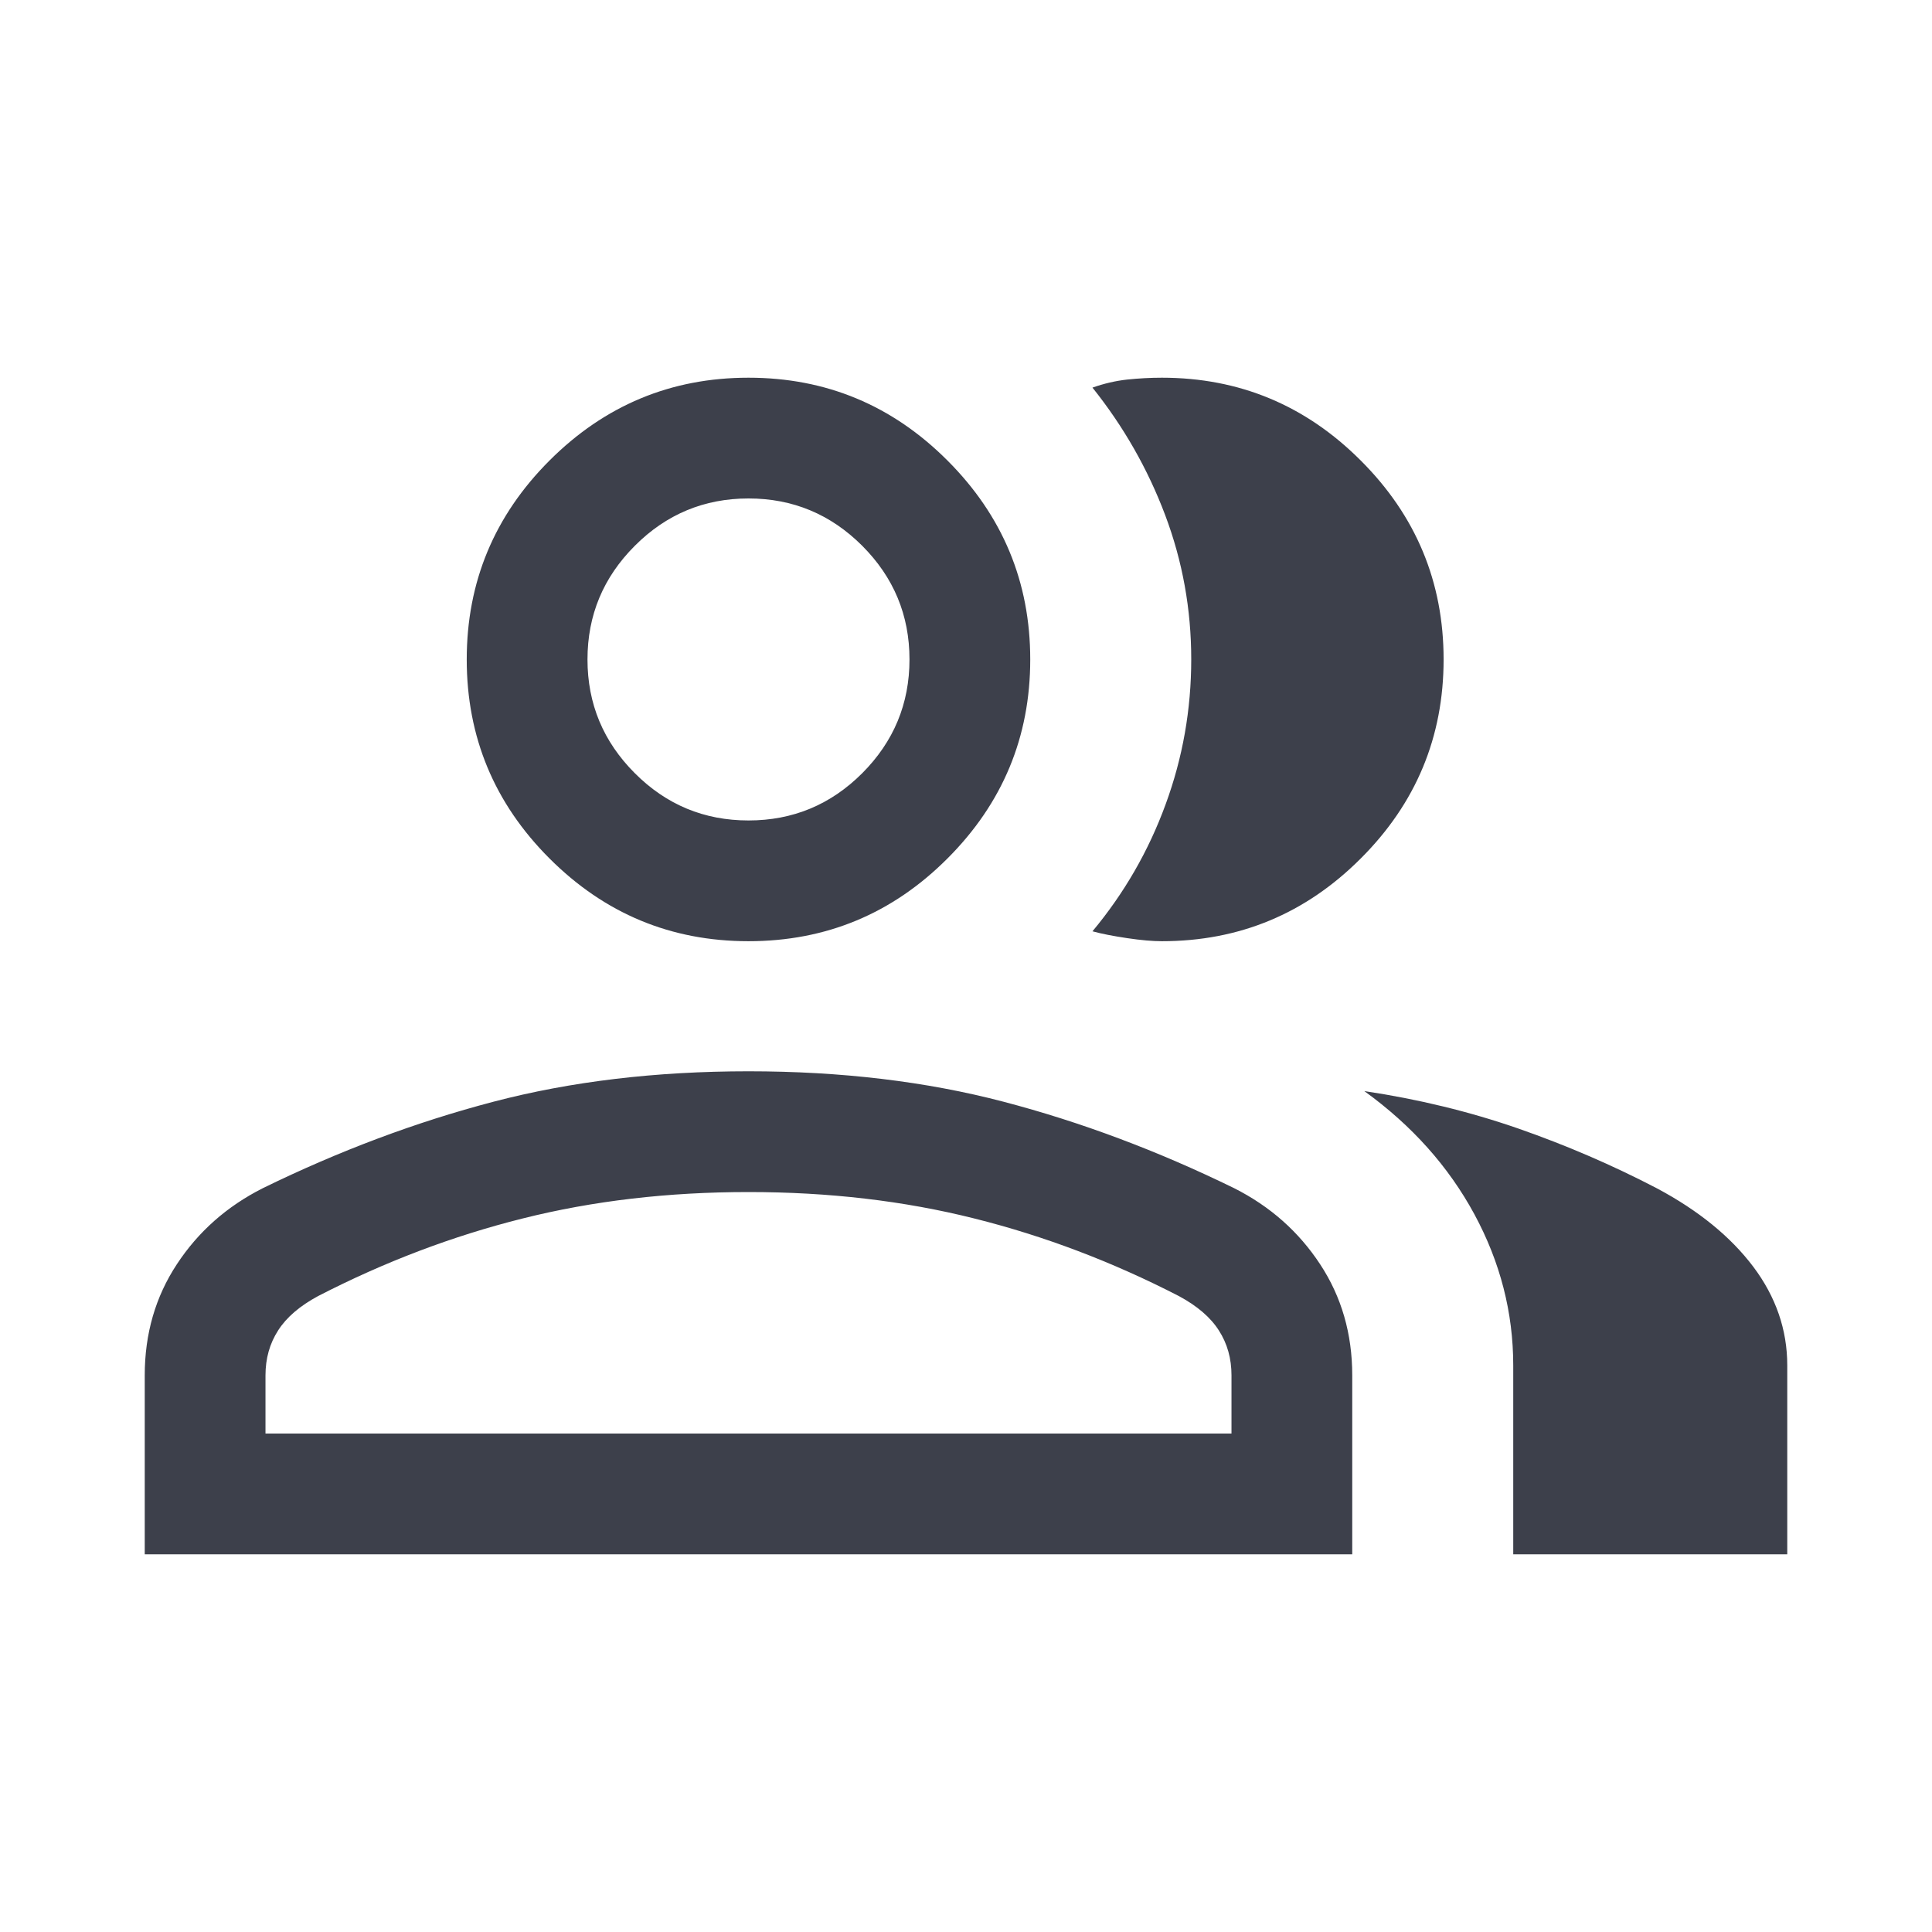
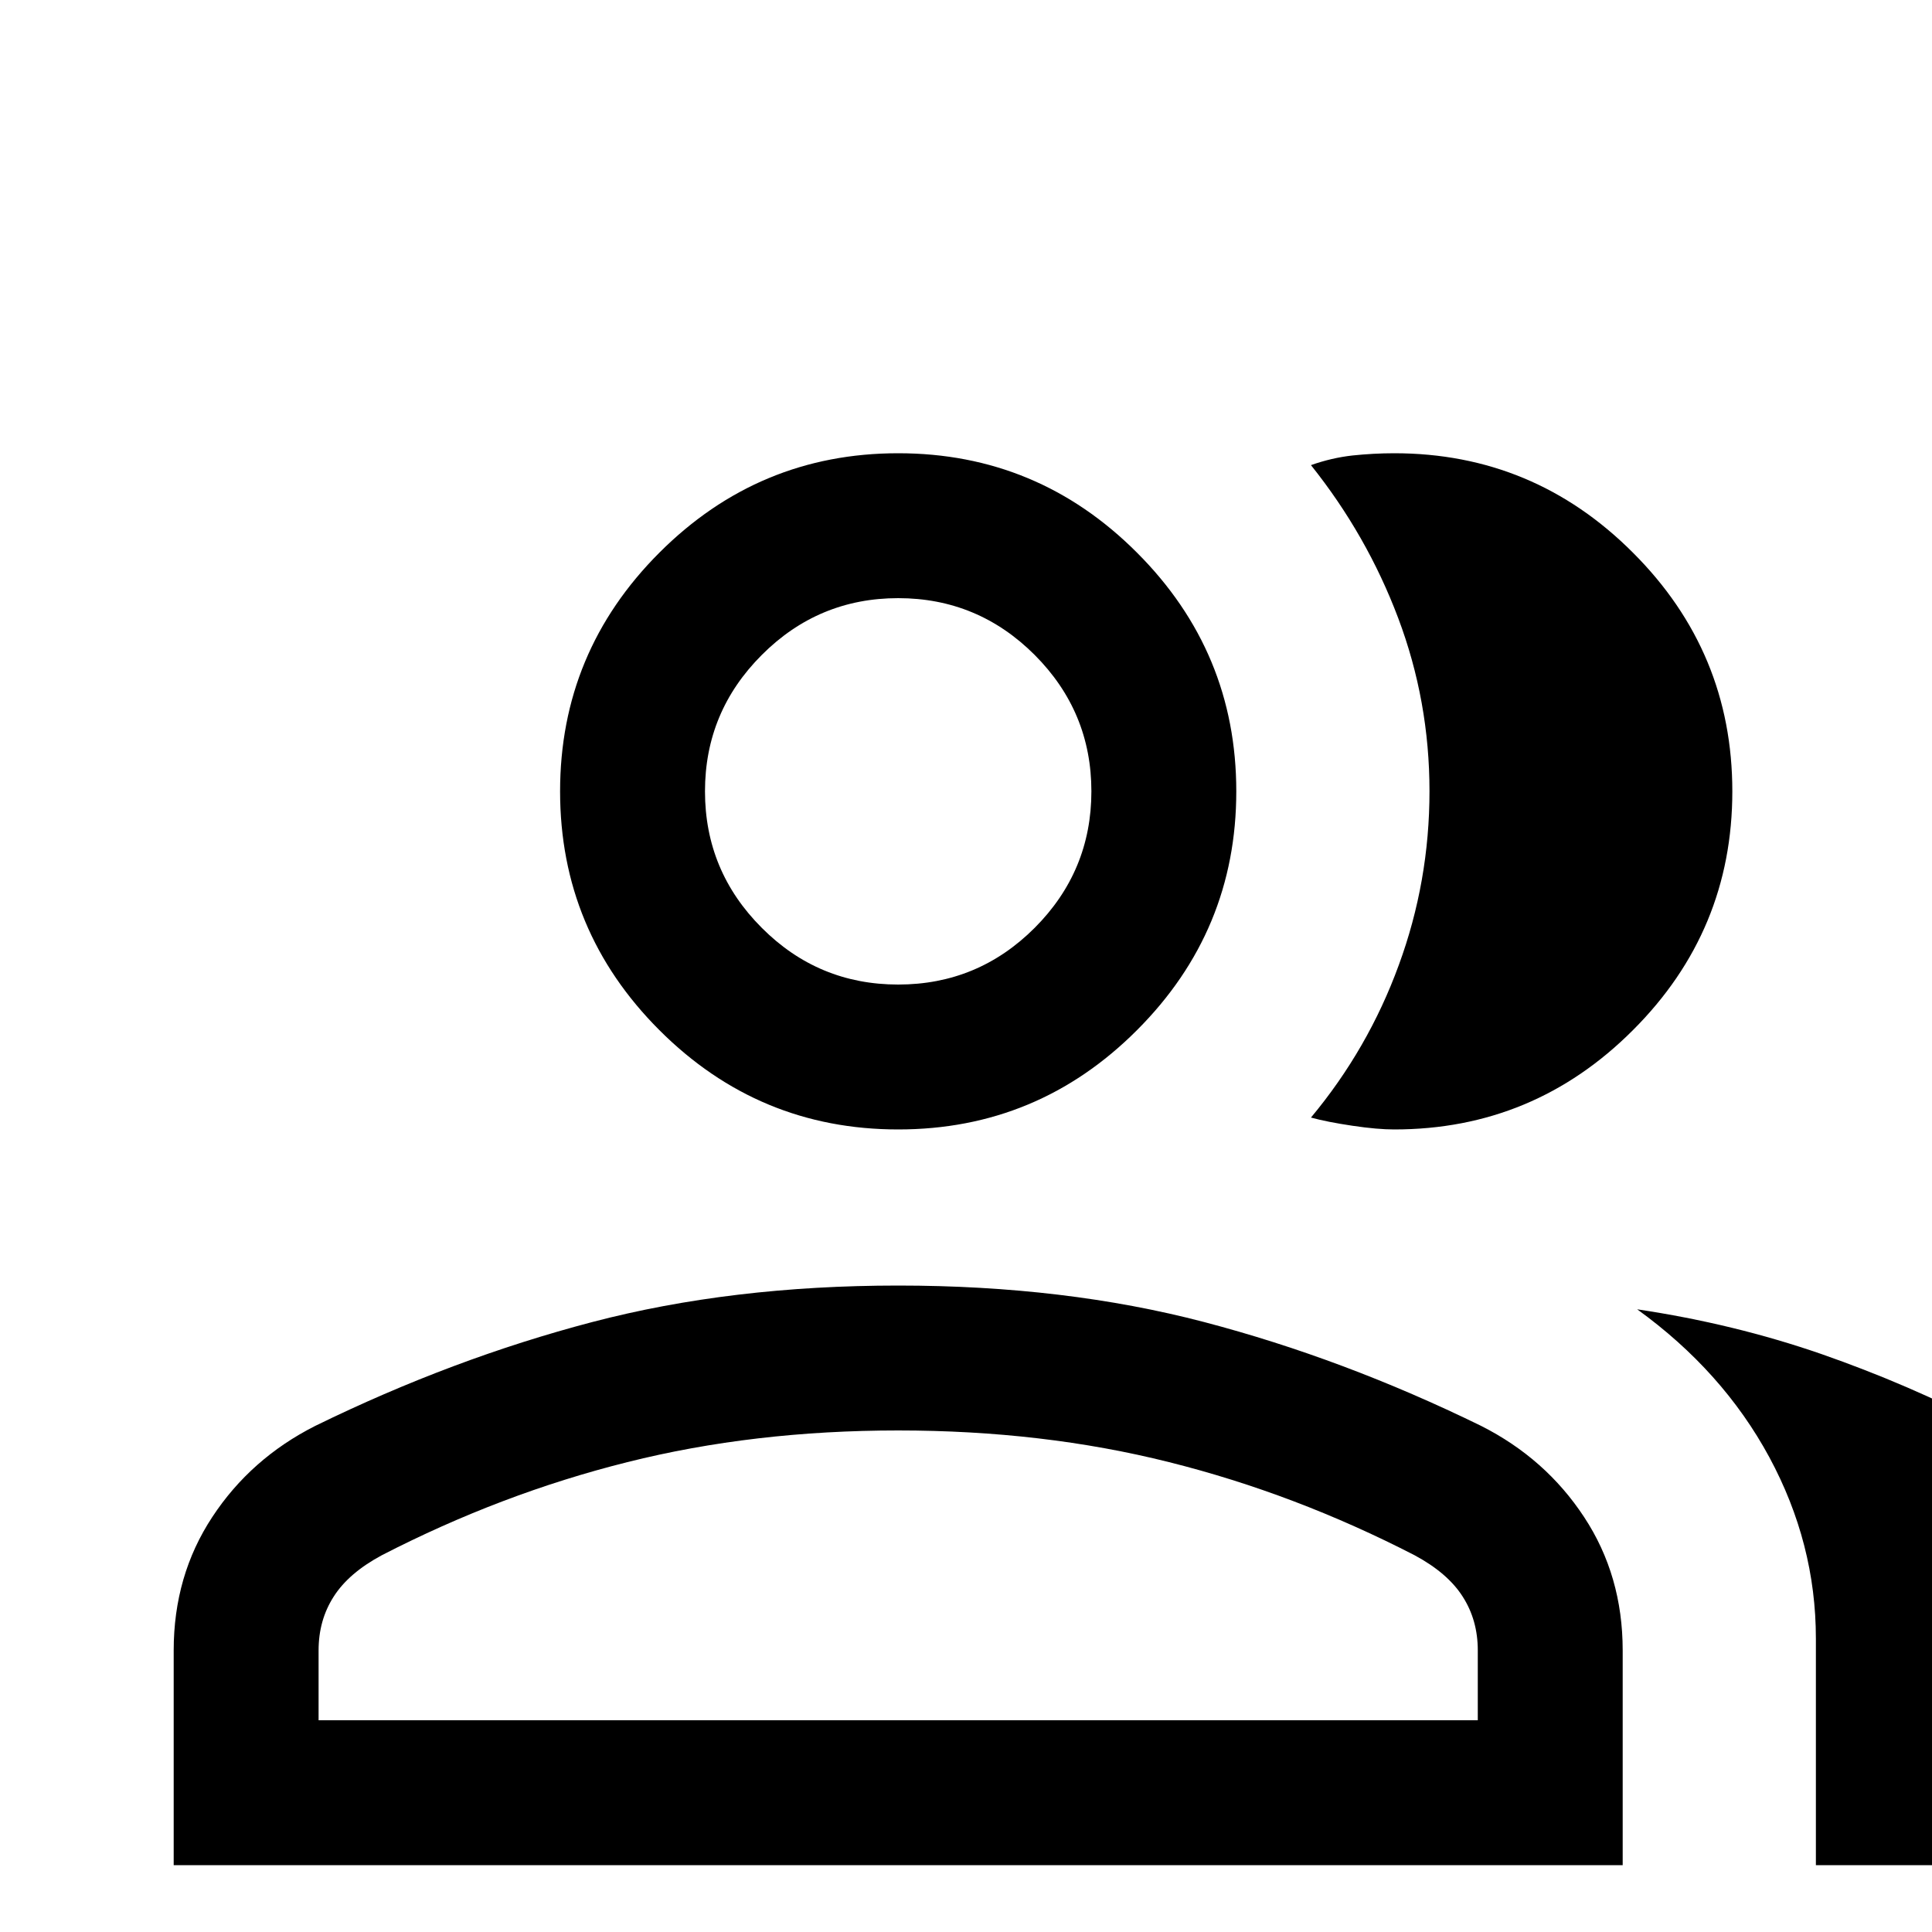
- <svg xmlns="http://www.w3.org/2000/svg" width="24" height="24" viewBox="0 0 24 24" fill="none">
+ <svg xmlns="http://www.w3.org/2000/svg" width="20" height="20" viewBox="0 0 20 20">
  <mask id="mask0_2762_31" style="mask-type:alpha" maskUnits="userSpaceOnUse" x="0" y="0" width="24" height="24">
    <rect width="24" height="24" fill="#D9D9D9" />
  </mask>
  <g mask="url(#mask0_2762_31)">
-     <path d="M1.798 19.308V17.085C1.798 16.569 1.931 16.109 2.197 15.705C2.463 15.3 2.818 14.986 3.263 14.761C4.213 14.296 5.169 13.938 6.13 13.686C7.091 13.434 8.147 13.308 9.298 13.308C10.449 13.308 11.505 13.434 12.466 13.686C13.427 13.938 14.383 14.296 15.333 14.761C15.778 14.986 16.133 15.3 16.399 15.705C16.665 16.109 16.798 16.569 16.798 17.085V19.308H1.798ZM18.798 19.308V16.962C18.798 16.305 18.637 15.68 18.316 15.085C17.994 14.49 17.538 13.98 16.948 13.554C17.619 13.654 18.255 13.809 18.858 14.018C19.46 14.228 20.035 14.476 20.583 14.762C21.099 15.037 21.498 15.362 21.78 15.736C22.061 16.11 22.202 16.519 22.202 16.962V19.308H18.798ZM9.298 11.692C8.336 11.692 7.512 11.35 6.826 10.664C6.141 9.979 5.798 9.155 5.798 8.192C5.798 7.23 6.141 6.406 6.826 5.721C7.512 5.035 8.336 4.692 9.298 4.692C10.261 4.692 11.085 5.035 11.77 5.721C12.455 6.406 12.798 7.23 12.798 8.192C12.798 9.155 12.455 9.979 11.77 10.664C11.085 11.35 10.261 11.692 9.298 11.692ZM17.933 8.192C17.933 9.155 17.59 9.979 16.904 10.664C16.219 11.35 15.395 11.692 14.433 11.692C14.32 11.692 14.176 11.68 14.002 11.654C13.828 11.628 13.684 11.6 13.571 11.569C13.966 11.095 14.269 10.569 14.48 9.991C14.692 9.414 14.798 8.813 14.798 8.191C14.798 7.569 14.69 6.971 14.474 6.398C14.258 5.825 13.957 5.298 13.571 4.815C13.715 4.764 13.858 4.731 14.002 4.715C14.146 4.7 14.289 4.692 14.433 4.692C15.395 4.692 16.219 5.035 16.904 5.721C17.59 6.406 17.933 7.23 17.933 8.192ZM3.298 17.808H15.298V17.085C15.298 16.876 15.246 16.69 15.141 16.527C15.037 16.364 14.871 16.222 14.644 16.1C13.821 15.676 12.974 15.354 12.102 15.136C11.23 14.917 10.296 14.808 9.298 14.808C8.301 14.808 7.366 14.917 6.494 15.136C5.622 15.354 4.775 15.676 3.952 16.1C3.725 16.222 3.559 16.364 3.455 16.527C3.35 16.69 3.298 16.876 3.298 17.085V17.808ZM9.298 10.192C9.848 10.192 10.319 9.997 10.711 9.605C11.102 9.213 11.298 8.742 11.298 8.192C11.298 7.642 11.102 7.172 10.711 6.78C10.319 6.388 9.848 6.192 9.298 6.192C8.748 6.192 8.277 6.388 7.886 6.78C7.494 7.172 7.298 7.642 7.298 8.192C7.298 8.742 7.494 9.213 7.886 9.605C8.277 9.997 8.748 10.192 9.298 10.192Z" fill="#3D404B" />
+     <path d="M1.798 19.308V17.085C1.798 16.569 1.931 16.109 2.197 15.705C2.463 15.3 2.818 14.986 3.263 14.761C4.213 14.296 5.169 13.938 6.13 13.686C7.091 13.434 8.147 13.308 9.298 13.308C10.449 13.308 11.505 13.434 12.466 13.686C13.427 13.938 14.383 14.296 15.333 14.761C15.778 14.986 16.133 15.3 16.399 15.705C16.665 16.109 16.798 16.569 16.798 17.085V19.308H1.798ZM18.798 19.308V16.962C18.798 16.305 18.637 15.68 18.316 15.085C17.994 14.49 17.538 13.98 16.948 13.554C17.619 13.654 18.255 13.809 18.858 14.018C19.46 14.228 20.035 14.476 20.583 14.762C21.099 15.037 21.498 15.362 21.78 15.736C22.061 16.11 22.202 16.519 22.202 16.962V19.308H18.798ZM9.298 11.692C8.336 11.692 7.512 11.35 6.826 10.664C6.141 9.979 5.798 9.155 5.798 8.192C5.798 7.23 6.141 6.406 6.826 5.721C7.512 5.035 8.336 4.692 9.298 4.692C10.261 4.692 11.085 5.035 11.77 5.721C12.455 6.406 12.798 7.23 12.798 8.192C12.798 9.155 12.455 9.979 11.77 10.664C11.085 11.35 10.261 11.692 9.298 11.692ZM17.933 8.192C17.933 9.155 17.59 9.979 16.904 10.664C16.219 11.35 15.395 11.692 14.433 11.692C14.32 11.692 14.176 11.68 14.002 11.654C13.828 11.628 13.684 11.6 13.571 11.569C13.966 11.095 14.269 10.569 14.48 9.991C14.692 9.414 14.798 8.813 14.798 8.191C14.798 7.569 14.69 6.971 14.474 6.398C14.258 5.825 13.957 5.298 13.571 4.815C13.715 4.764 13.858 4.731 14.002 4.715C14.146 4.7 14.289 4.692 14.433 4.692C15.395 4.692 16.219 5.035 16.904 5.721C17.59 6.406 17.933 7.23 17.933 8.192ZM3.298 17.808H15.298V17.085C15.298 16.876 15.246 16.69 15.141 16.527C15.037 16.364 14.871 16.222 14.644 16.1C13.821 15.676 12.974 15.354 12.102 15.136C11.23 14.917 10.296 14.808 9.298 14.808C8.301 14.808 7.366 14.917 6.494 15.136C5.622 15.354 4.775 15.676 3.952 16.1C3.725 16.222 3.559 16.364 3.455 16.527C3.35 16.69 3.298 16.876 3.298 17.085V17.808ZM9.298 10.192C9.848 10.192 10.319 9.997 10.711 9.605C11.102 9.213 11.298 8.742 11.298 8.192C11.298 7.642 11.102 7.172 10.711 6.78C10.319 6.388 9.848 6.192 9.298 6.192C8.748 6.192 8.277 6.388 7.886 6.78C7.494 7.172 7.298 7.642 7.298 8.192C7.298 8.742 7.494 9.213 7.886 9.605C8.277 9.997 8.748 10.192 9.298 10.192Z" />
  </g>
</svg>
